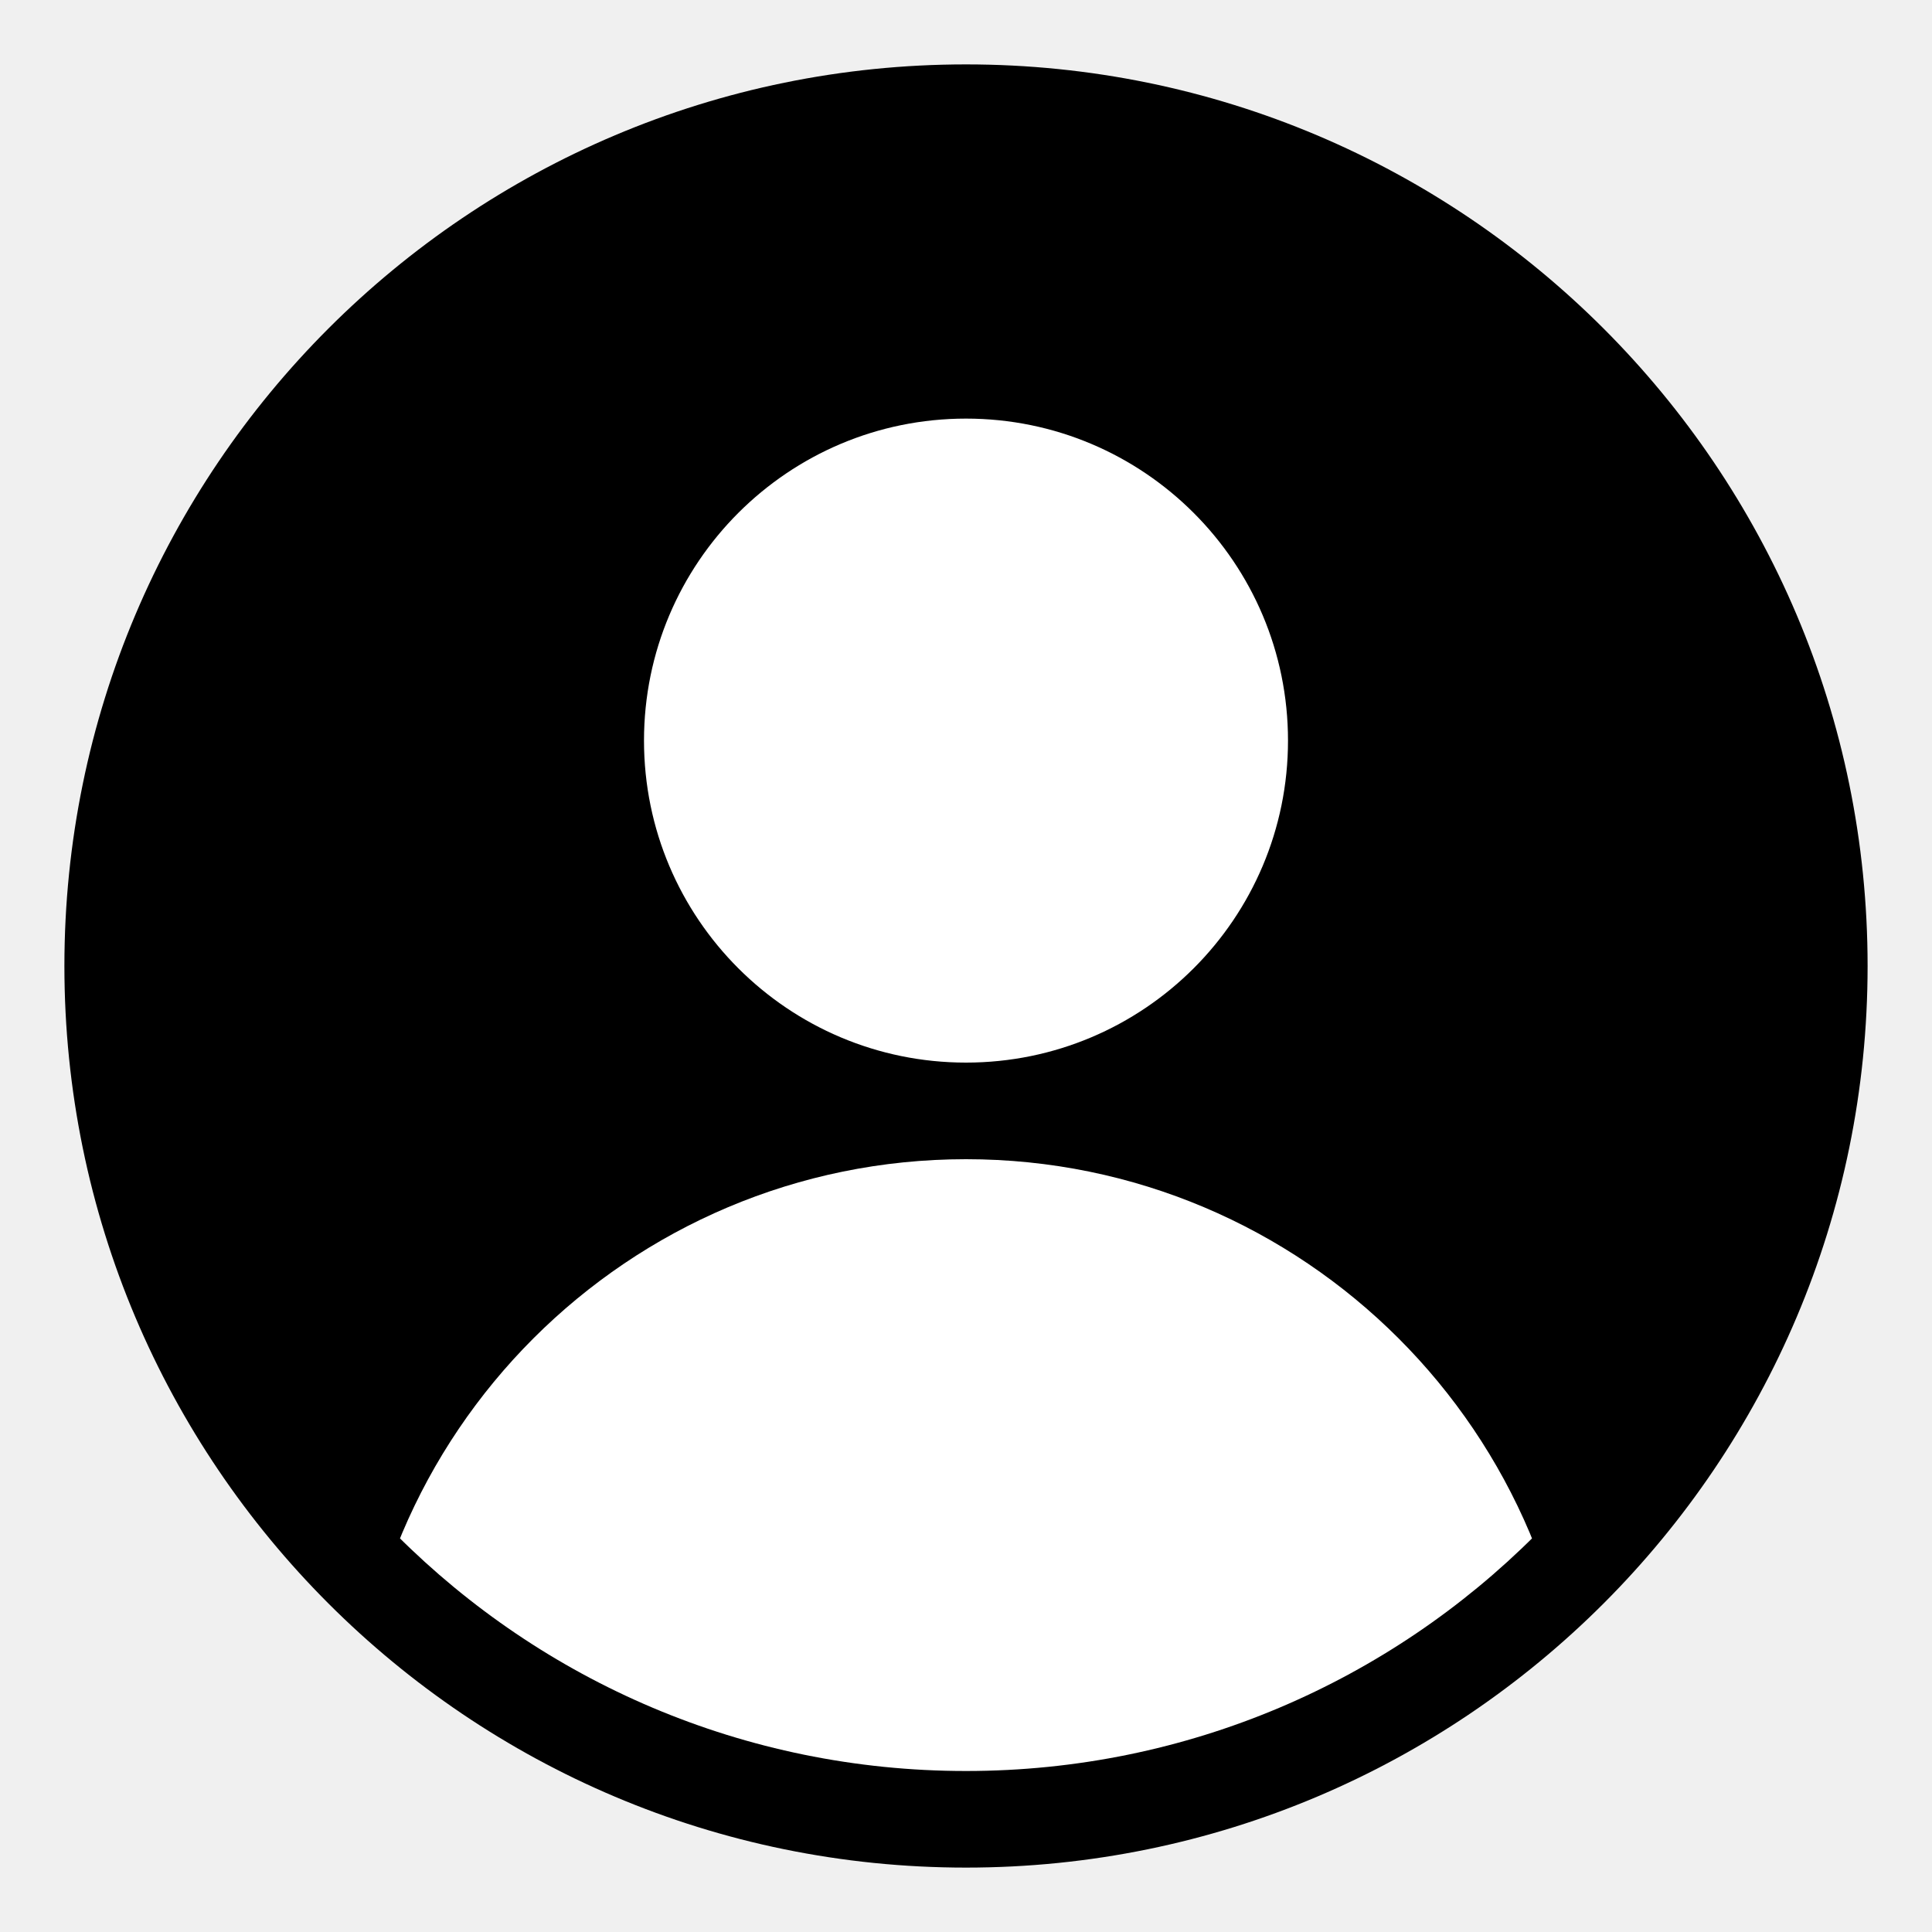
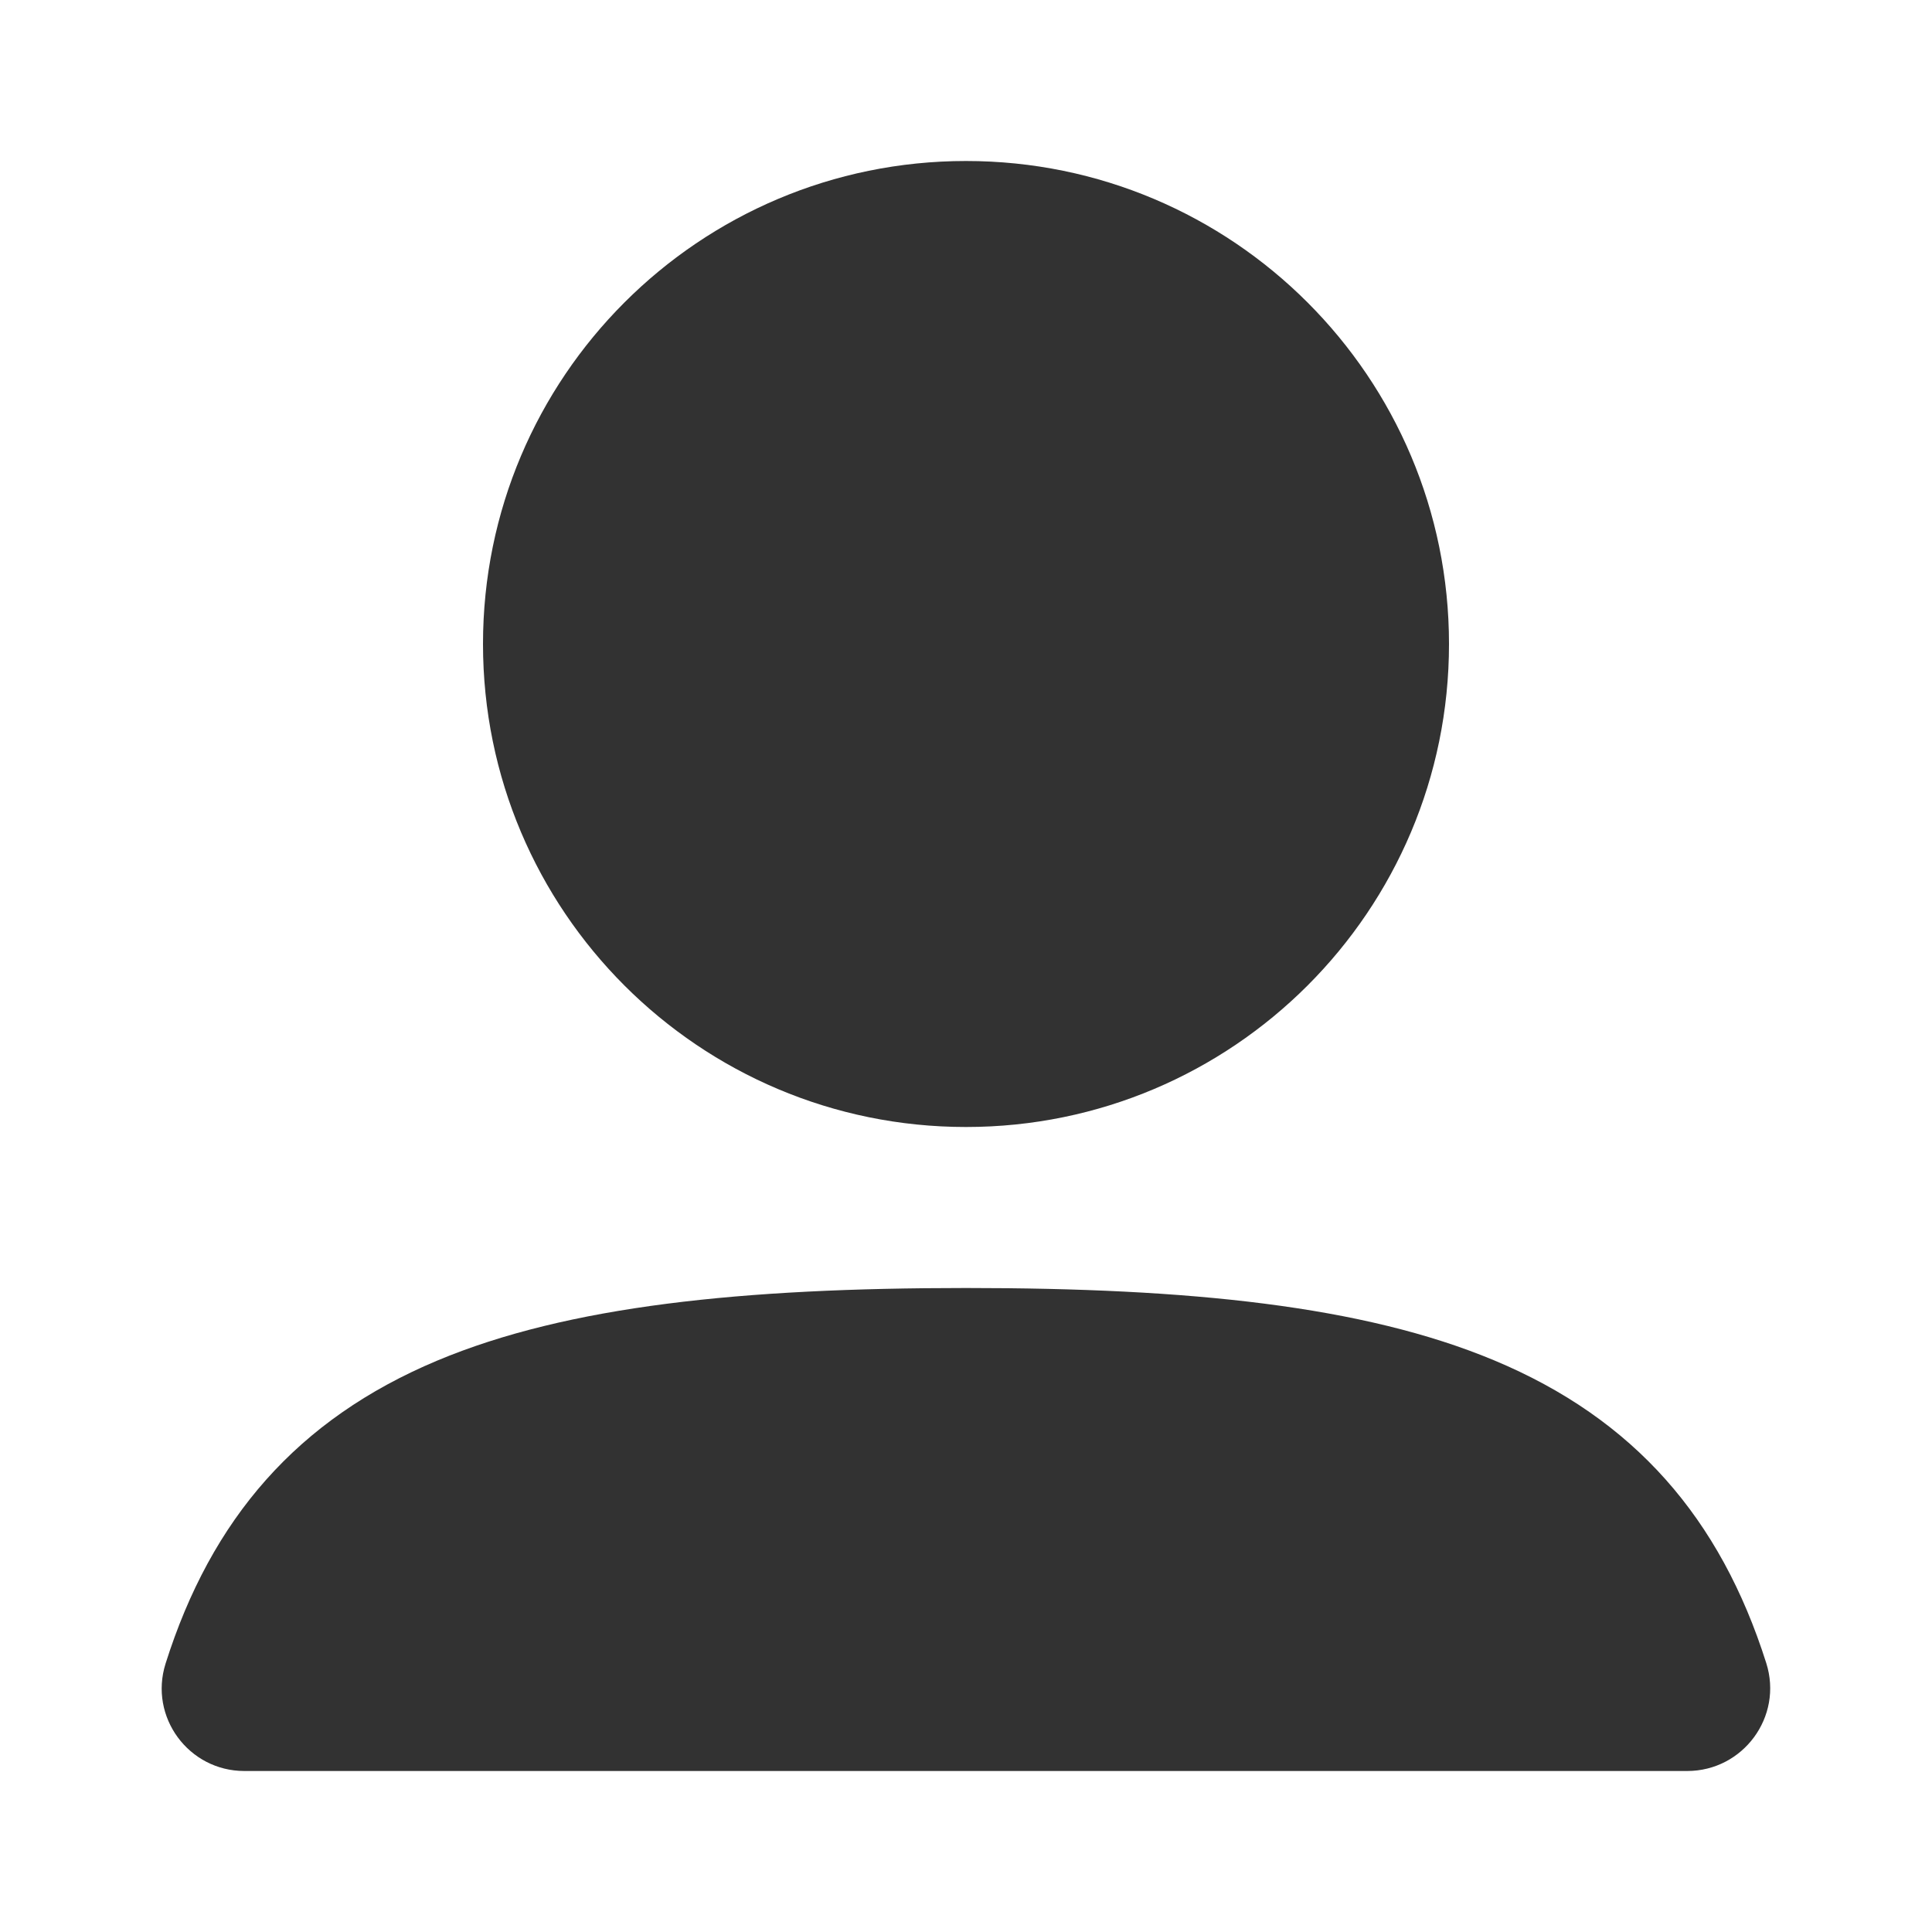
- <svg xmlns="http://www.w3.org/2000/svg" version="1.1" width="600" height="600" fill="white">
-   <defs>
-     <clipPath id="circular-border">
-       <circle cx="300" cy="300" r="250" />
-     </clipPath>
-   </defs>
-   <circle cx="300" cy="300" r="280" fill="black" />
-   <circle cx="300" cy="230" r="100" />
-   <circle cx="300" cy="550" r="190" clip-path="url(#circular-border)" />
+ <svg xmlns="http://www.w3.org/2000/svg" width="800px" height="800px" viewBox="0 0 24 24" fill="none">
+   <rect width="24" height="24" fill="white" />
+   <path fill-rule="evenodd" clip-rule="evenodd" d="M6 8C6 4.686 8.686 2 12 2C15.314 2 18 4.686 18 8C18 11.314 15.314 14 12 14C8.686 14 6 11.314 6 8Z" fill="#323232" />
+   <path fill-rule="evenodd" clip-rule="evenodd" d="M5.431 16.902C7.056 16.221 9.223 16 12 16C14.771 16 16.935 16.22 18.559 16.898C20.301 17.625 21.371 18.861 21.941 20.659C22.153 21.327 21.652 22 20.959 22H3.035C2.345 22 1.847 21.33 2.057 20.665C2.625 18.868 3.691 17.632 5.431 16.902Z" fill="#323232" />
</svg>
